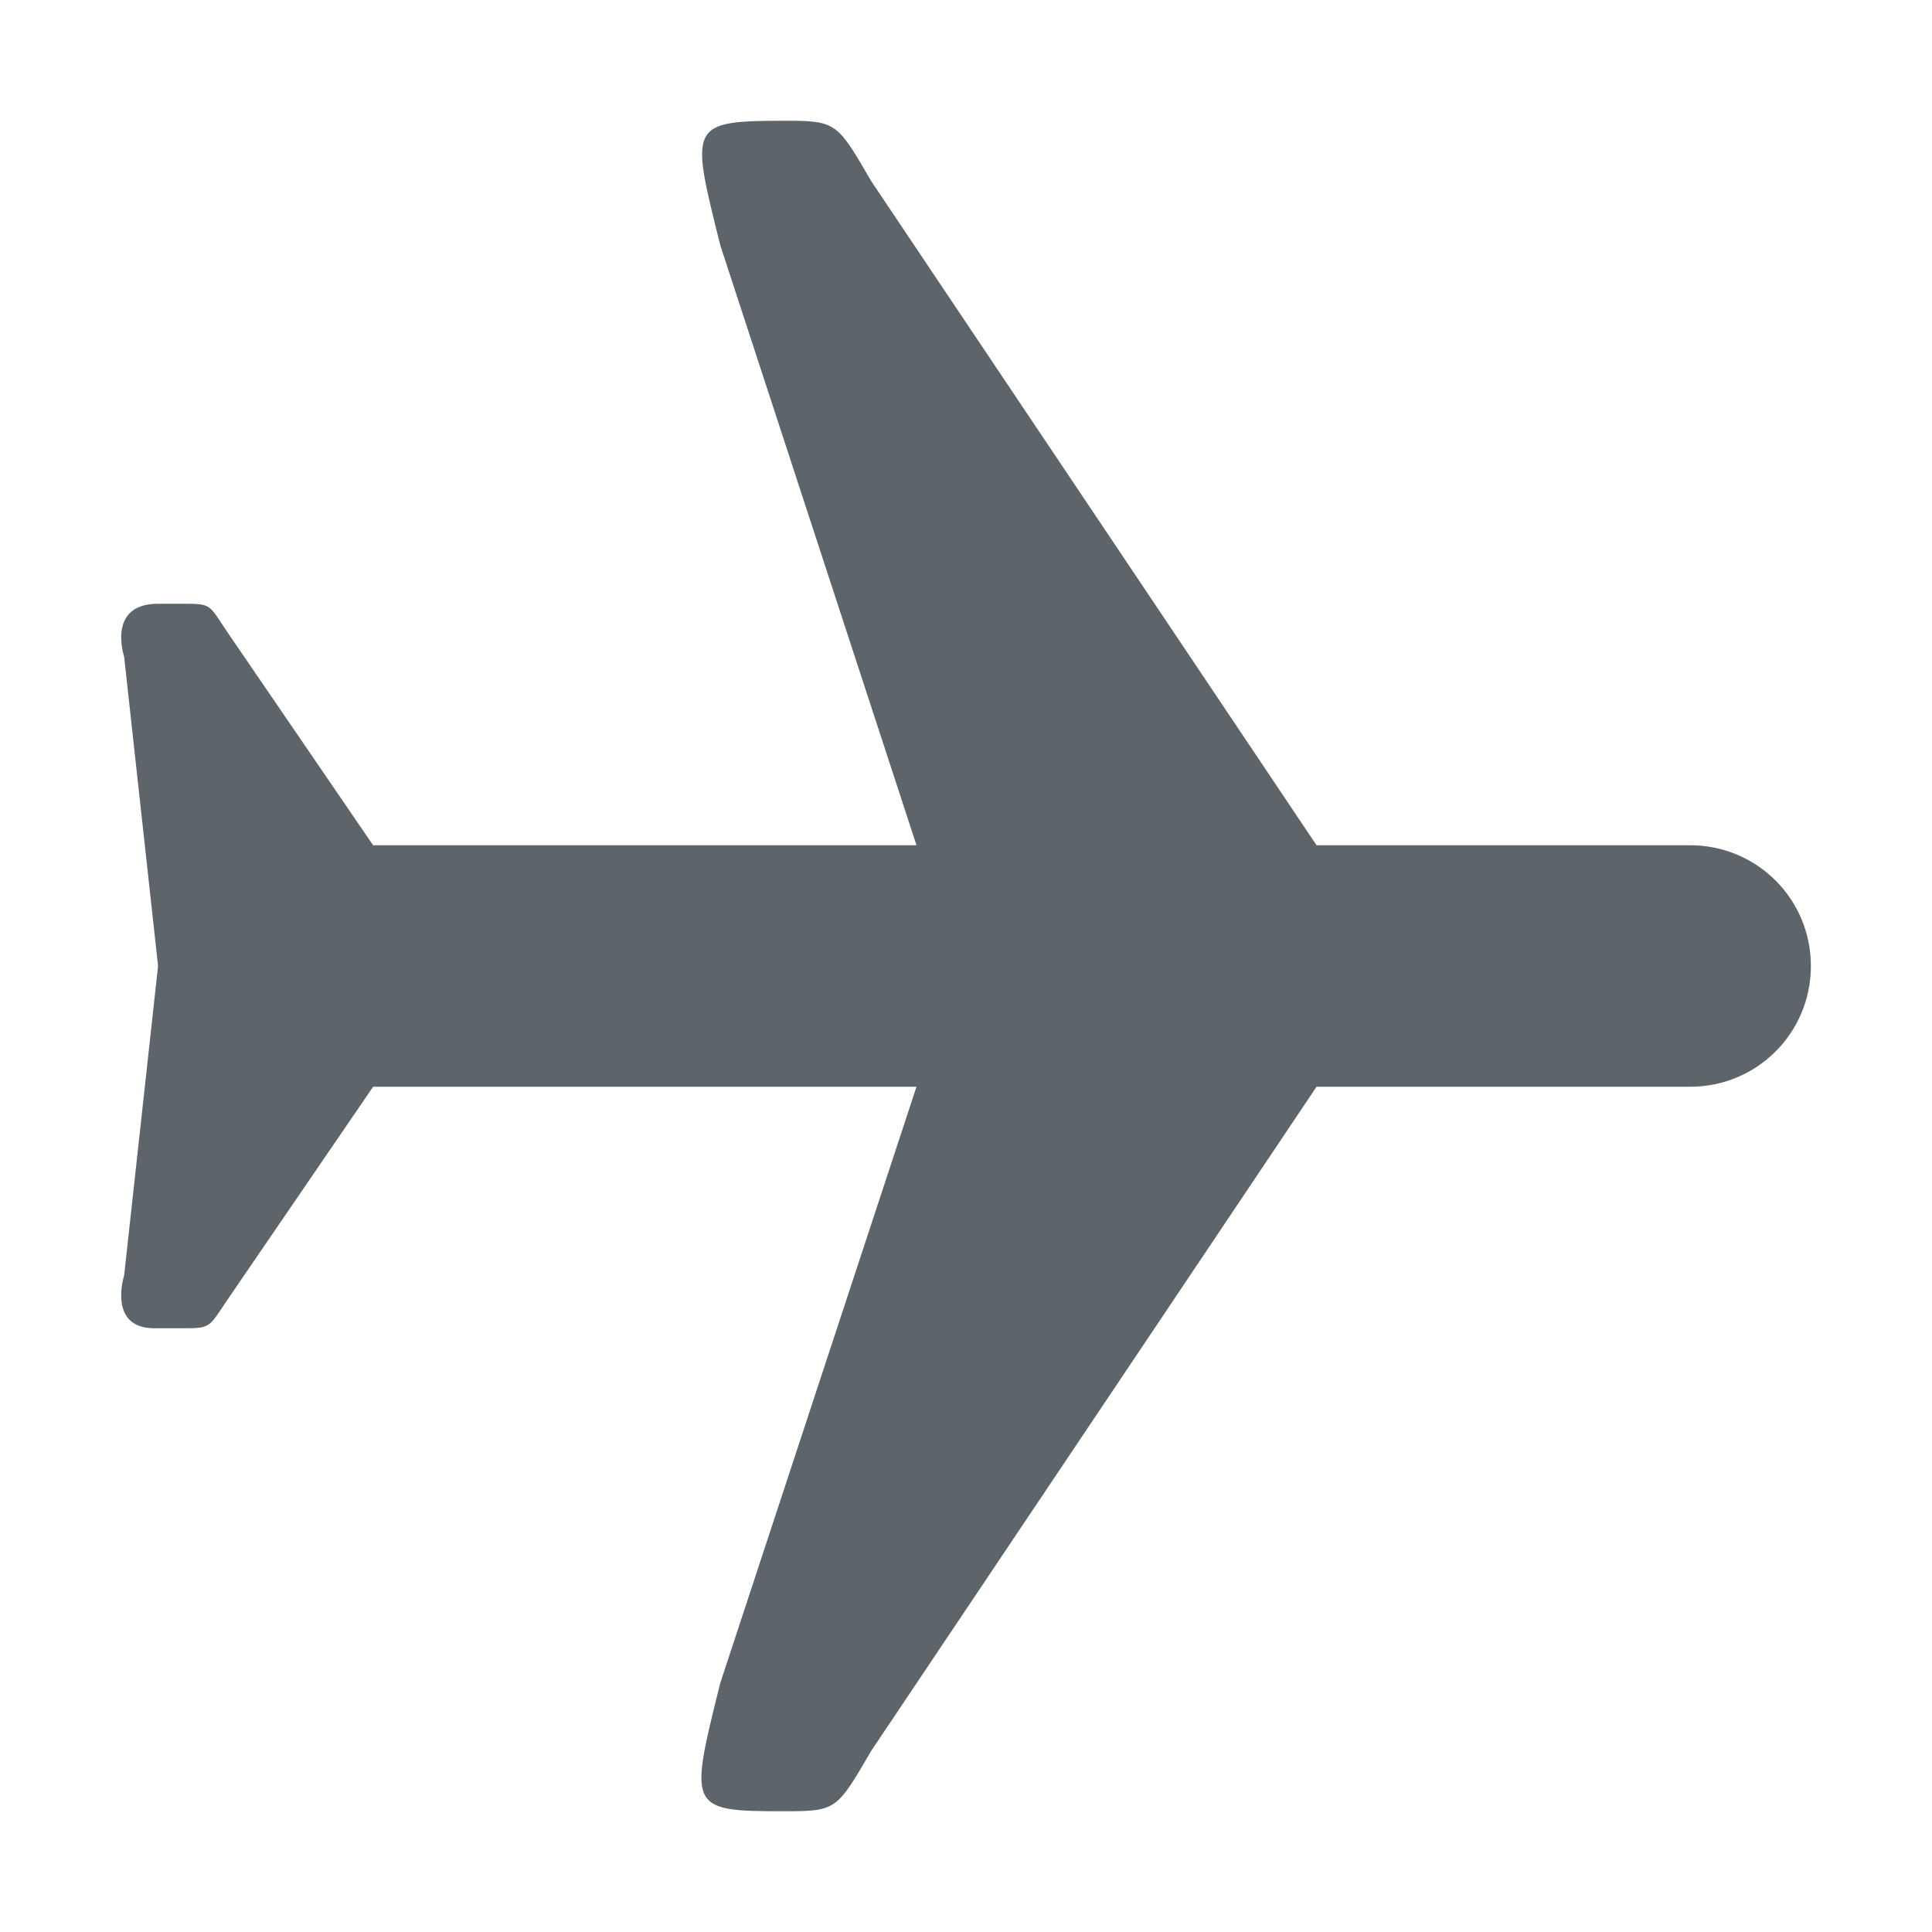
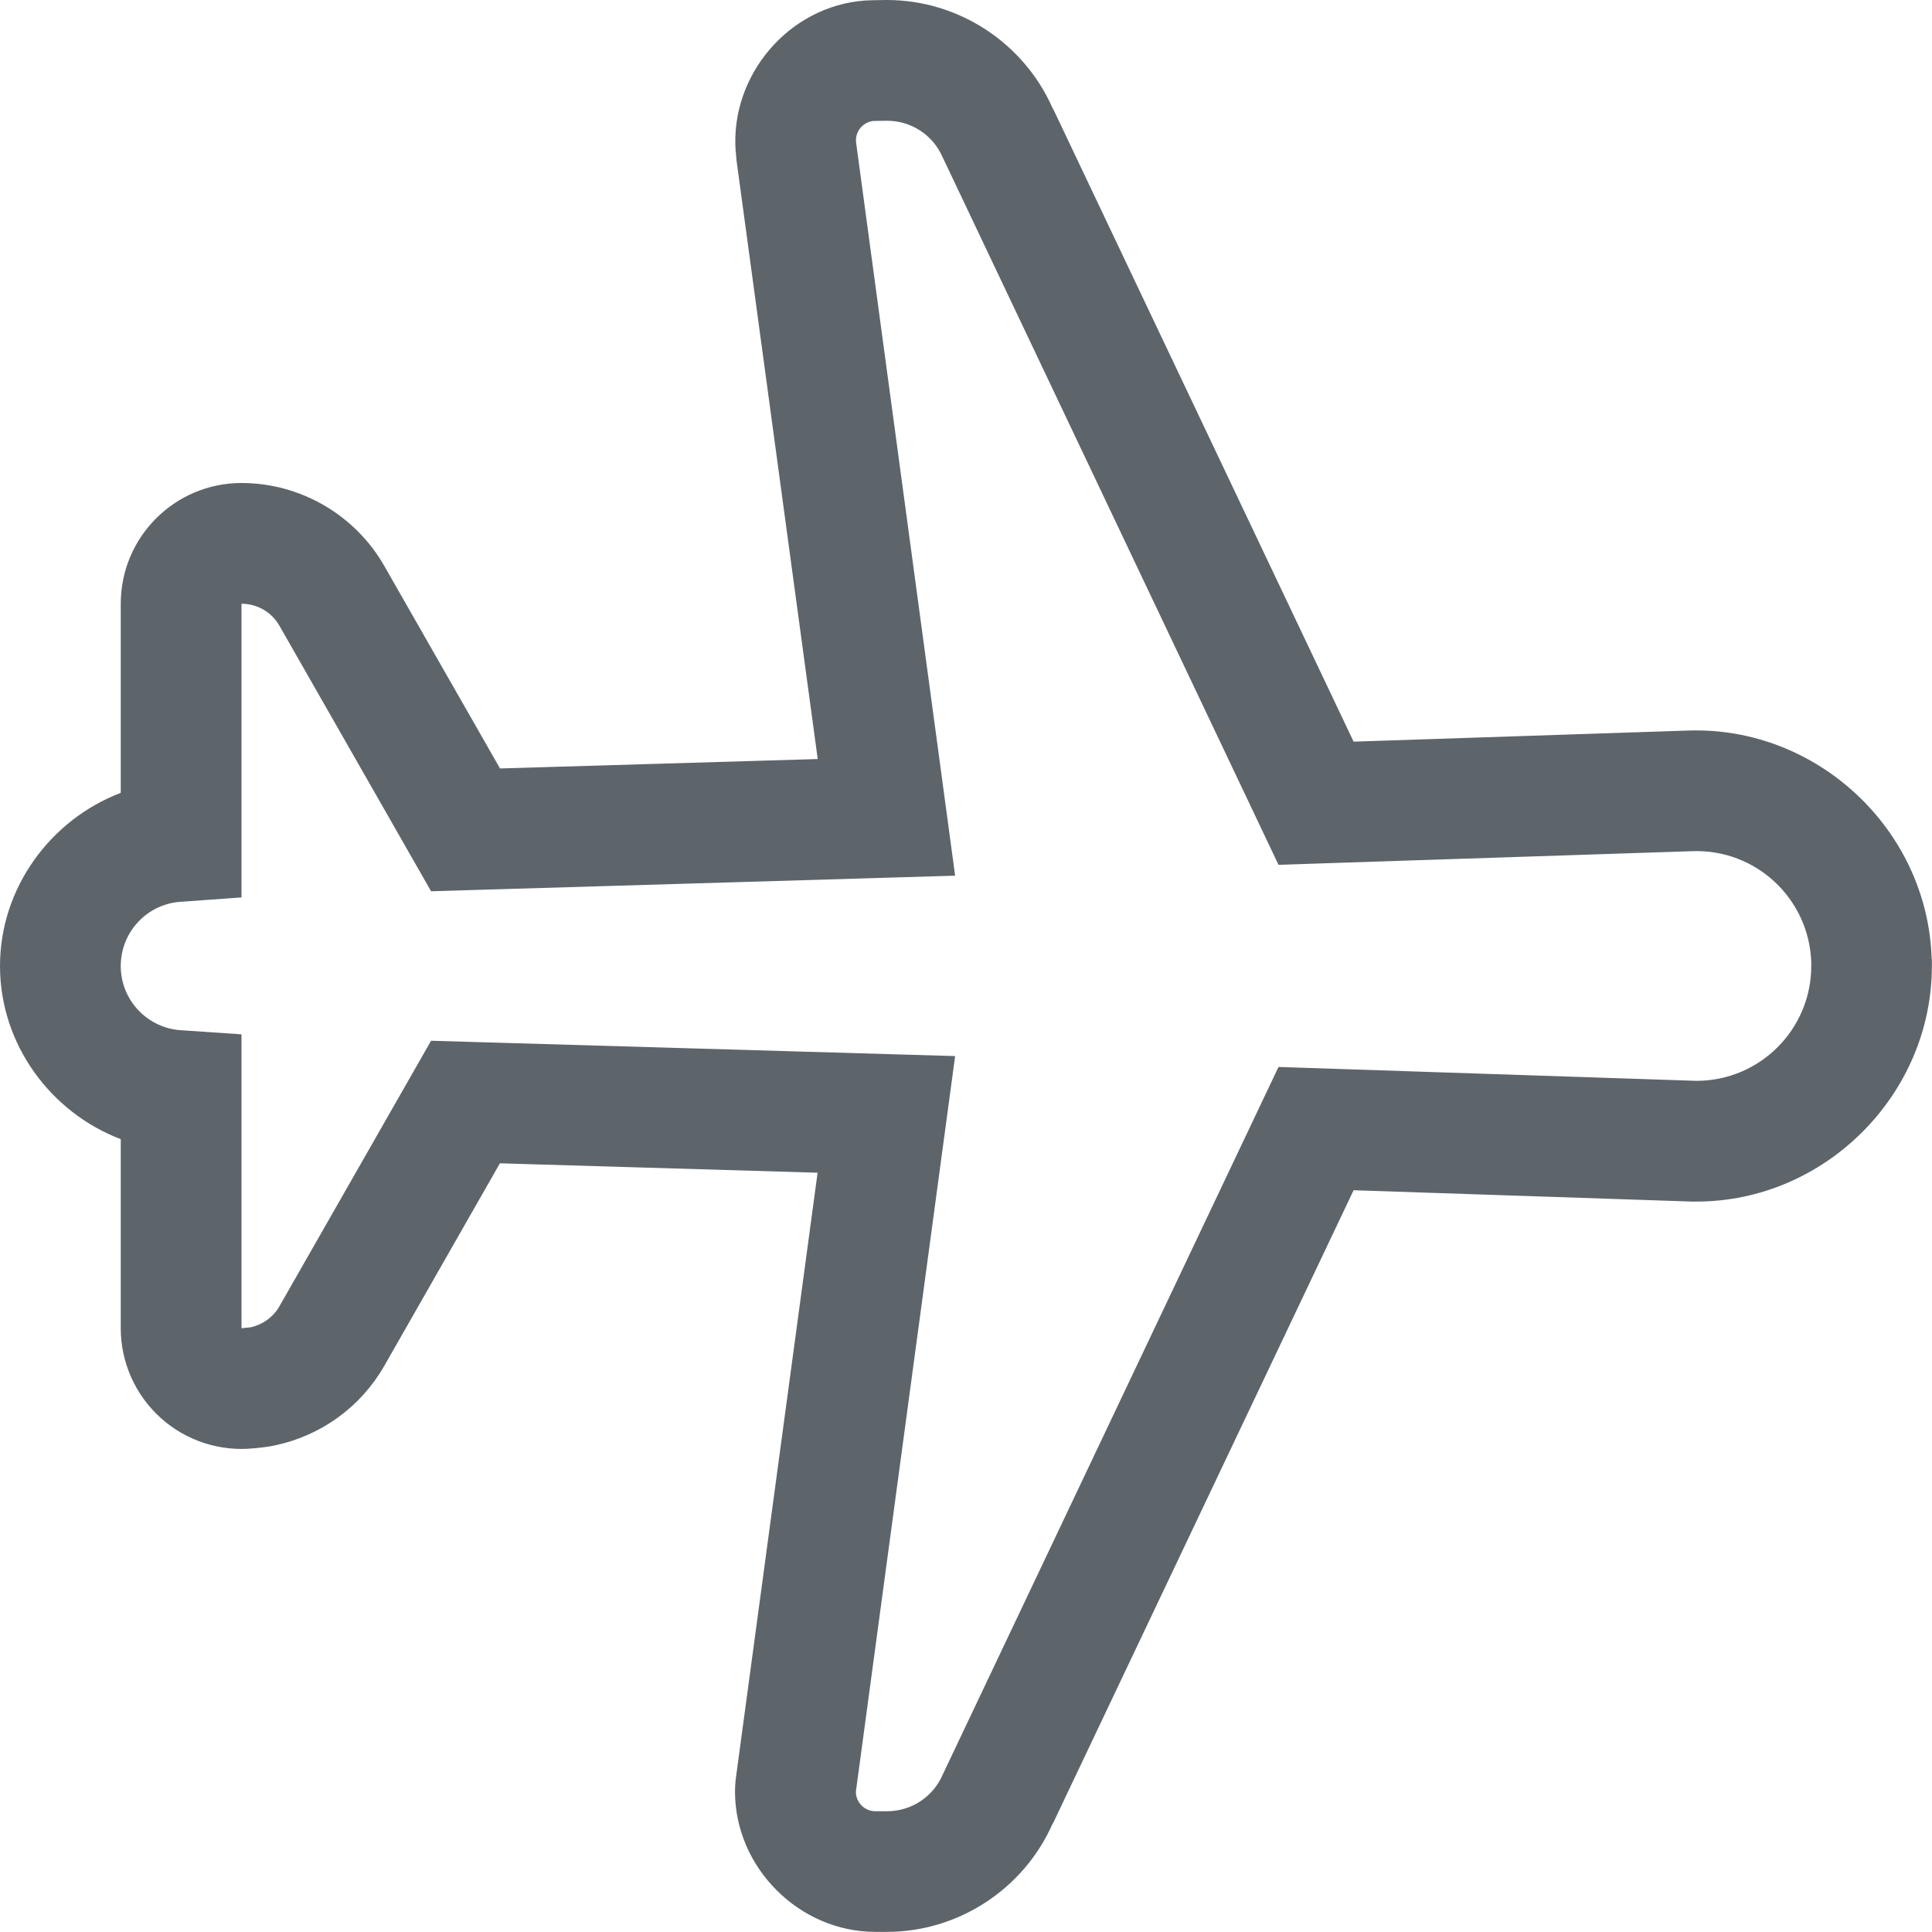
- <svg xmlns="http://www.w3.org/2000/svg" width="16" height="16" enable-background="new">
-   <defs>
-     <filter id="a" color-interpolation-filters="sRGB">
-       <feBlend mode="darken" in2="BackgroundImage" />
-     </filter>
-   </defs>
-   <path d="M6.497 1c-.794.001-.781.033-.532 1.031L7.59 7h-4.5L1.872 5.219C1.732 5.009 1.749 5 1.528 5h-.219c-.428 0-.281.438-.281.438L1.309 8l-.281 2.563s-.14.437.25.437h.25c.211 0 .204-.009.344-.219L3.09 9h4.5l-1.625 4.938C5.704 14.983 5.701 15 6.497 15c.432 0 .433-.012.718-.5L10.903 9h3.094c.554 0 1-.446 1-1s-.446-1-1-1h-3.094L7.215 1.5c-.266-.457-.283-.498-.656-.5h-.062z" fill="#5d656b" />
+ <svg xmlns="http://www.w3.org/2000/svg" width="16" height="16" version="1.1">
+   <path d="m7.336 0-0.117 0.002a1 1 0 0 0-0.113 0.008c-0.625 0.078-1.086 0.672-1.008 1.297a1 1 0 0 0 0 0.01l0.674 4.969-2.631 0.078-0.959-1.678c-0.242-0.423-0.695-0.686-1.182-0.686a1 1 0 0 0-1 1v1.5 0.066c-0.58 0.221-1 0.786-1 1.434 0 0.648 0.419 1.213 1 1.434v0.066 0.5 1a1 1 0 0 0 1.105 0.994l0.076-0.008a1 1 0 0 0 0.105-0.018c0.374-0.081 0.701-0.316 0.895-0.654l0.959-1.68 2.631 0.078-0.674 4.992a1 1 0 0 0-0.01 0.133c4.4e-6 0.63 0.532 1.162 1.162 1.162h0.096c0.593 0 1.135-0.356 1.373-0.898h0.002l2.49-5.244 2.805 0.094a1 1 0 0 0 0.033 0c1.066 0 1.951-0.886 1.951-1.951a1 1 0 0 0 0-0.002 1 1 0 0 0 0-0.002 1 1 0 0 0 0-0.002 1 1 0 0 0 0-0.002 1 1 0 0 0 0-0.002 1 1 0 0 0 0-0.002 1 1 0 0 0 0-0.002 1 1 0 0 0 0-0.002v-0.031a1 1 0 0 0-0.002-0.018c-0.035-1.065-0.949-1.92-2.014-1.885l-2.773 0.092-2.49-5.244h-0.002c-0.238-0.543-0.78-0.898-1.373-0.898a1 1 0 0 0-0.01 0zm0.01 1c0.199 0 0.379 0.117 0.459 0.299l2.783 5.863 3.43-0.113c0.525-0.018 0.965 0.395 0.982 0.92v0.031c0 0.525-0.426 0.951-0.951 0.951l-3.461-0.115-2.783 5.865c-0.08 0.182-0.26 0.299-0.459 0.299h-0.096c-0.09 0-0.162-0.073-0.162-0.162l0.822-6.092-4.34-0.127-1.256 2.199c-0.051 0.09-0.139 0.152-0.238 0.174l-0.076 0.008v-1-1-0.434l-0.484-0.033c-0.288-0.01-0.516-0.245-0.516-0.533 0-0.288 0.228-0.524 0.516-0.533l0.484-0.035v-0.432-1-1c0.13 0 0.25 0.069 0.314 0.182l1.256 2.199 4.34-0.129-0.82-6.07c-0.011-0.089 0.052-0.169 0.141-0.18l0.115-0.002z" fill="#5d656b" />
</svg>
